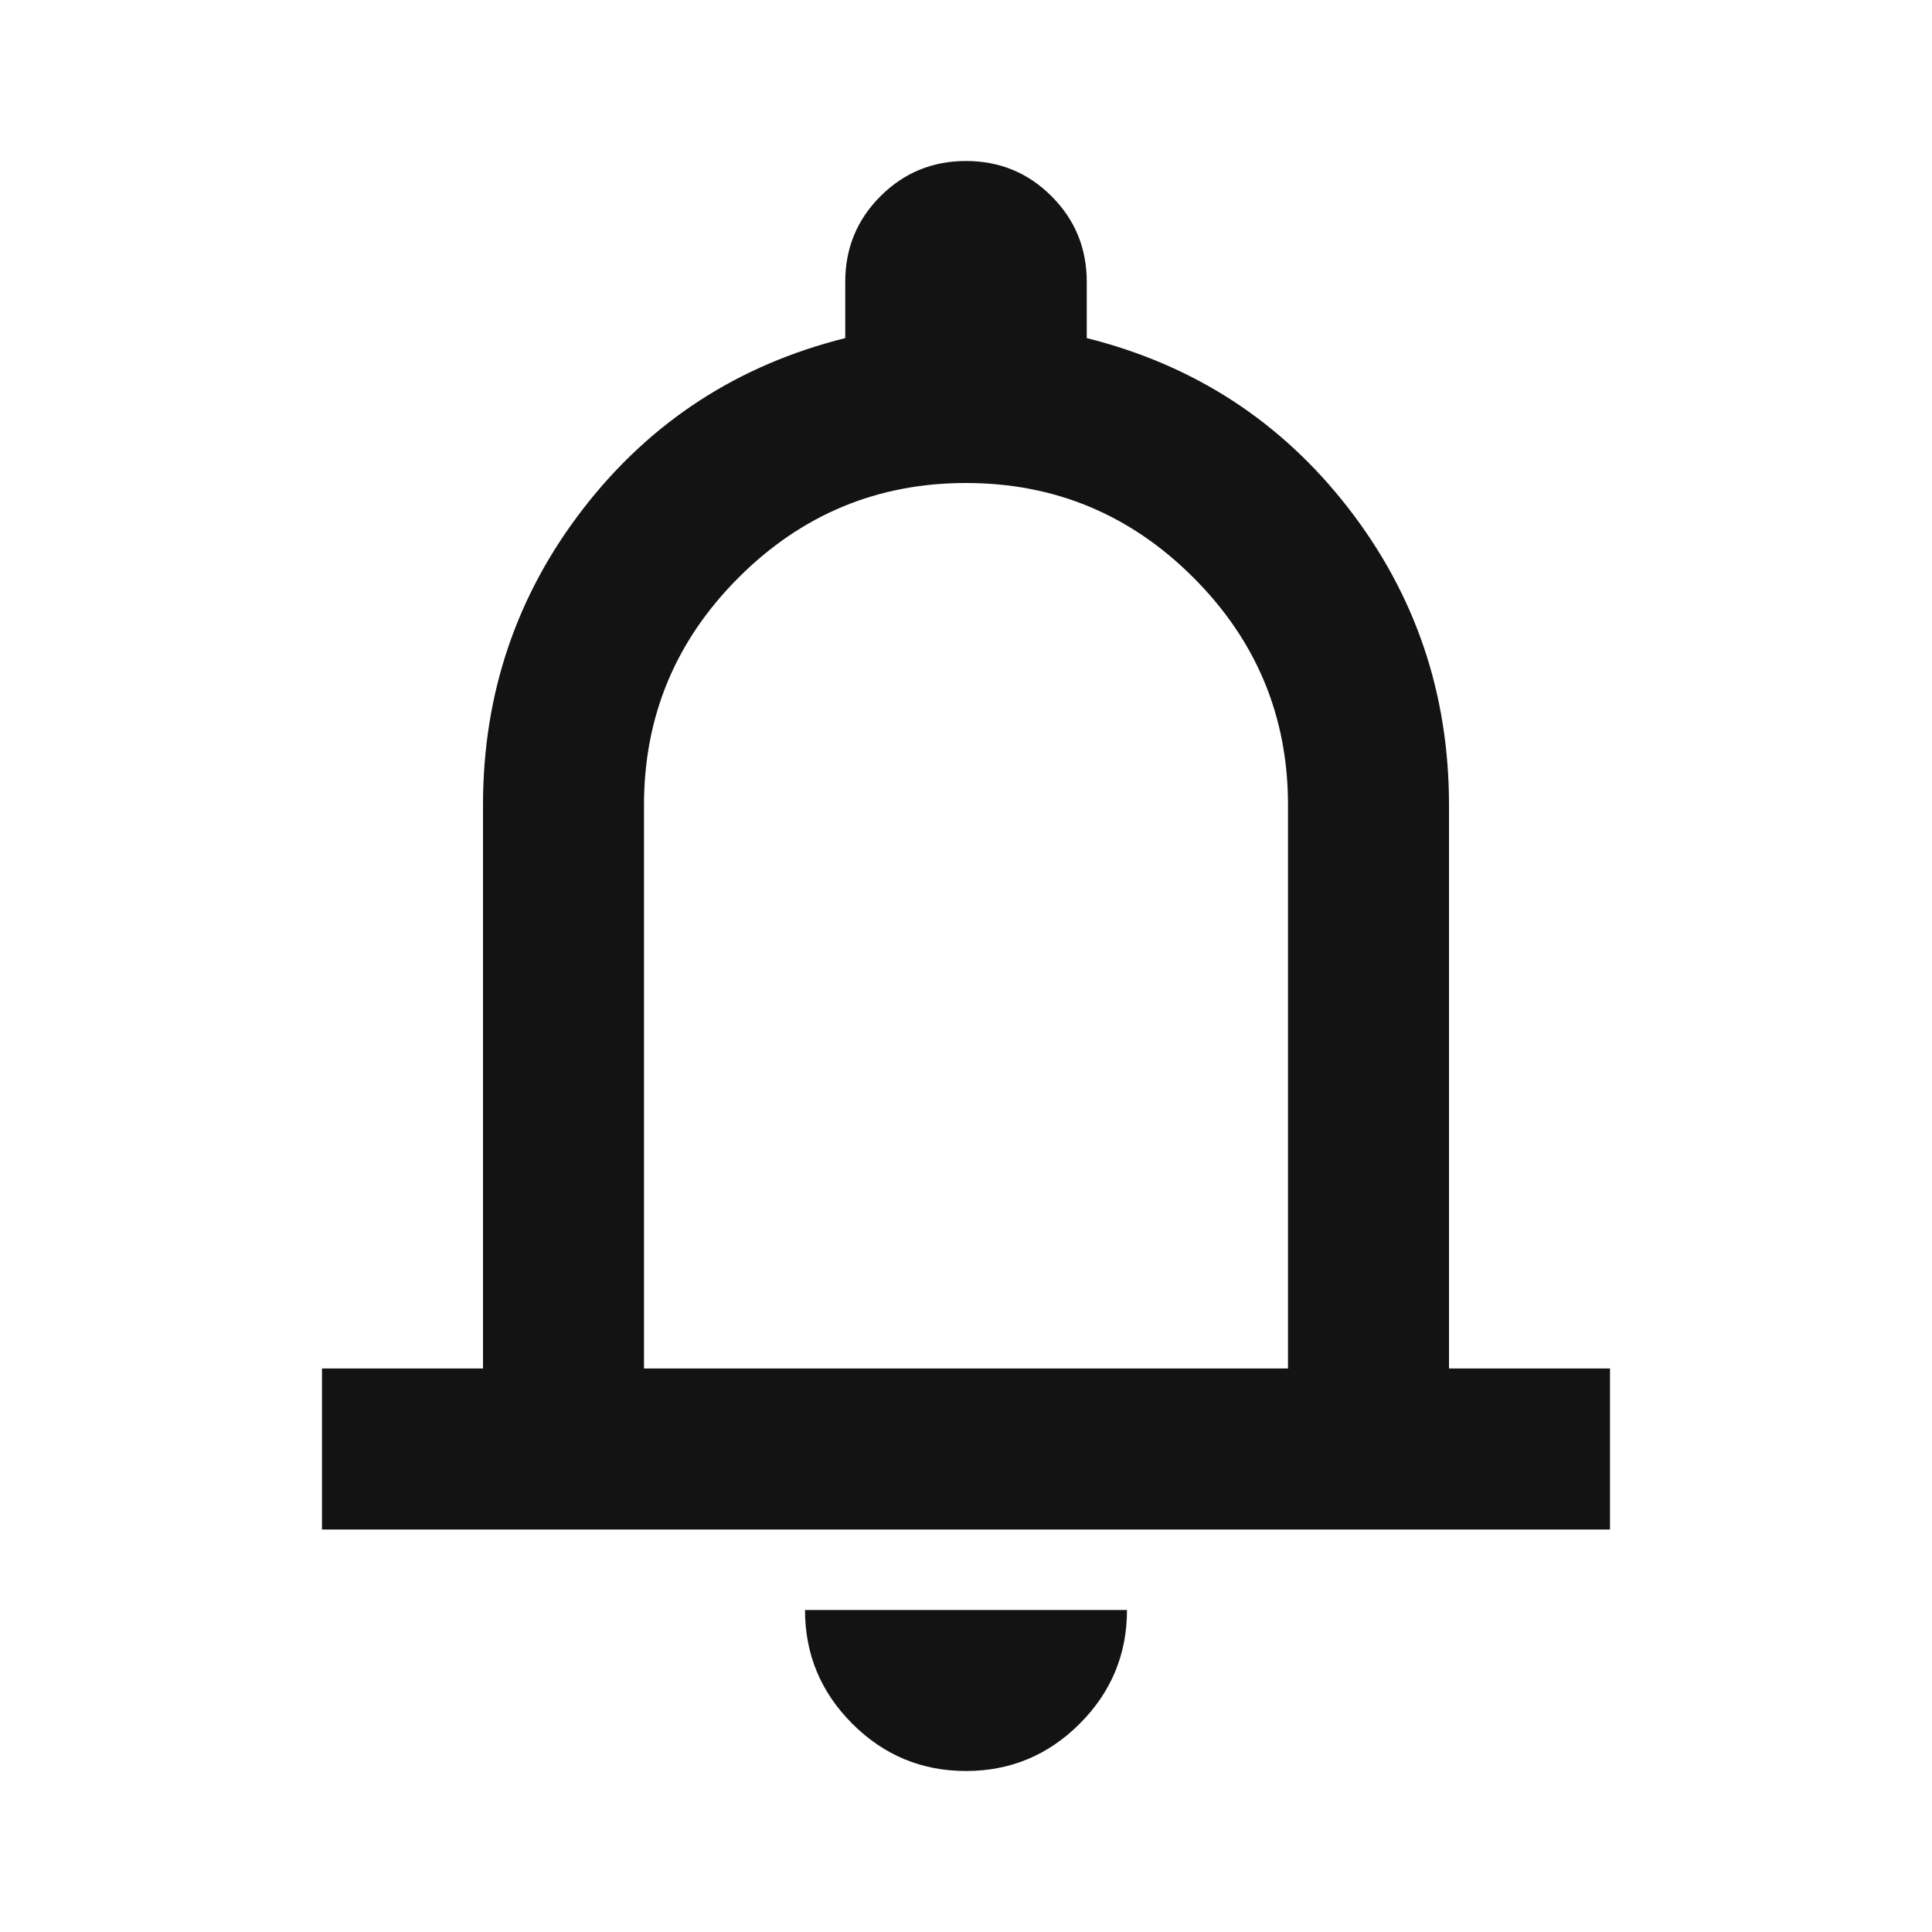
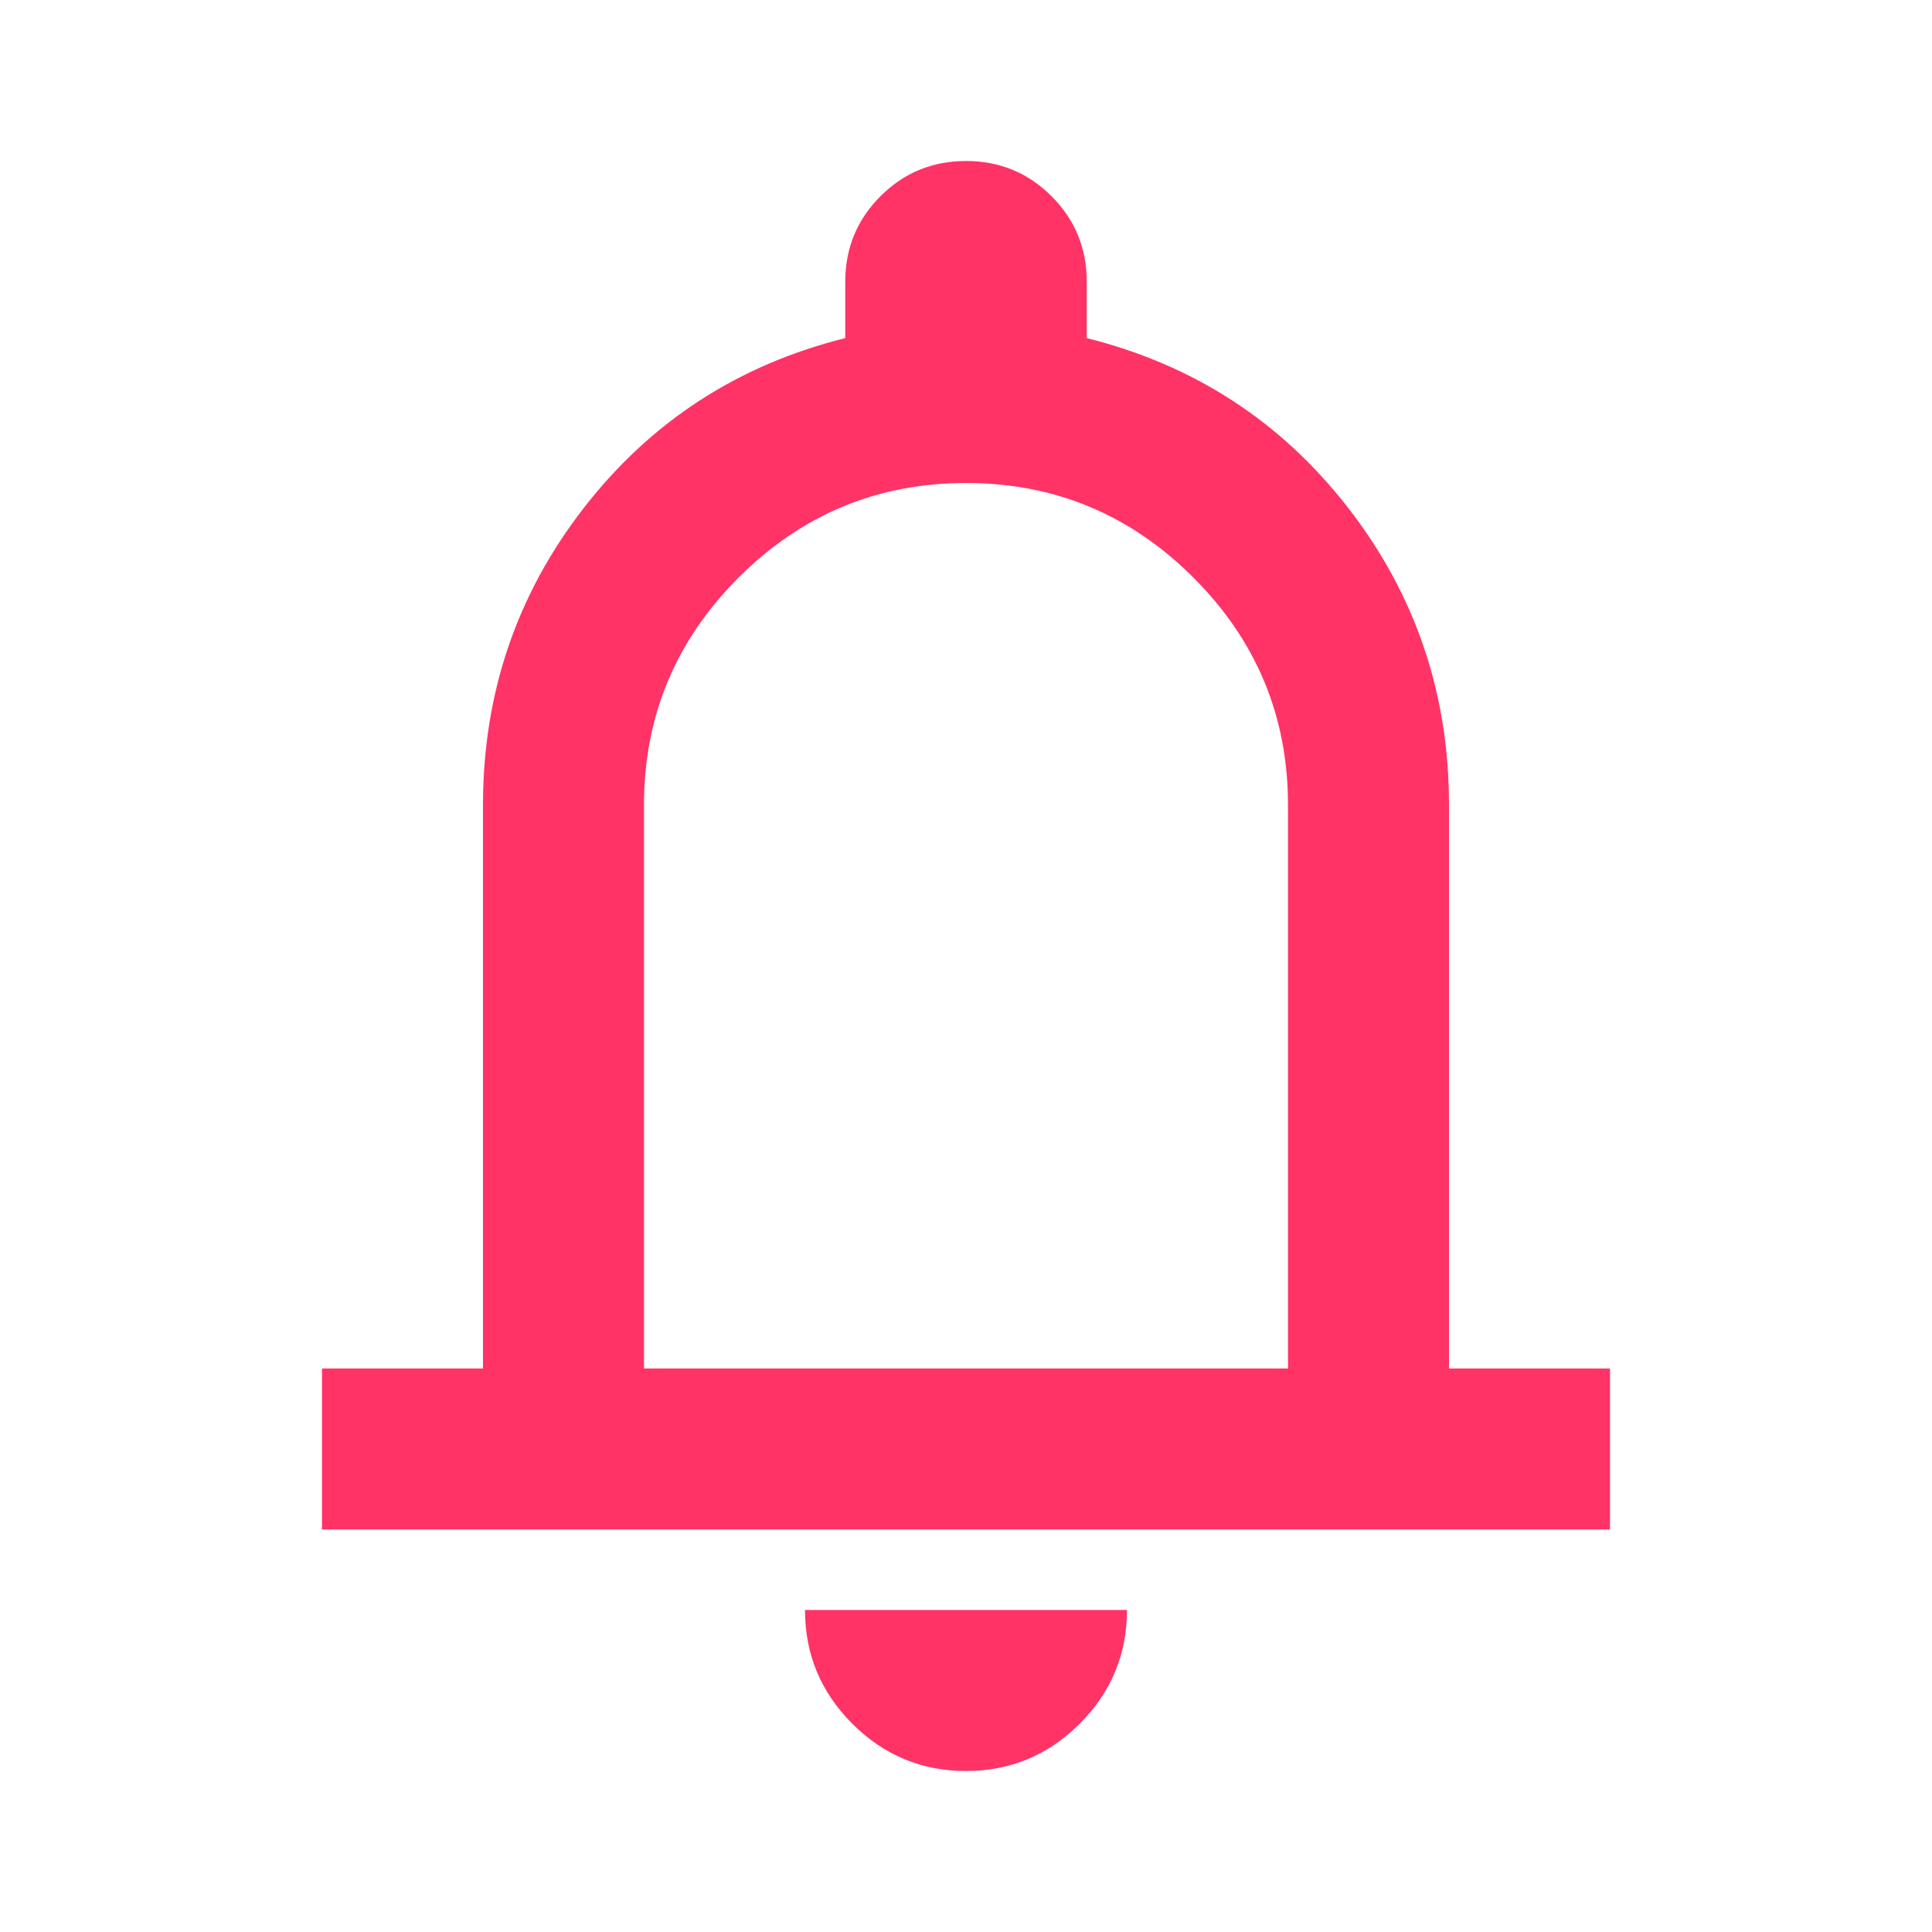
- <svg xmlns="http://www.w3.org/2000/svg" height="24px" viewBox="0 -960 960 960" width="24px" fill="#131314">
+ <svg xmlns="http://www.w3.org/2000/svg" height="24px" viewBox="0 -960 960 960" width="24px" fill="#FF3366">
  <path d="M160-200v-80h80v-280q0-83 50-147.5T420-792v-28q0-25 17.5-42.5T480-880q25 0 42.5 17.5T540-820v28q80 20 130 84.5T720-560v280h80v80H160Zm320-300Zm0 420q-33 0-56.5-23.5T400-160h160q0 33-23.5 56.5T480-80ZM320-280h320v-280q0-66-47-113t-113-47q-66 0-113 47t-47 113v280Z" />
</svg>
